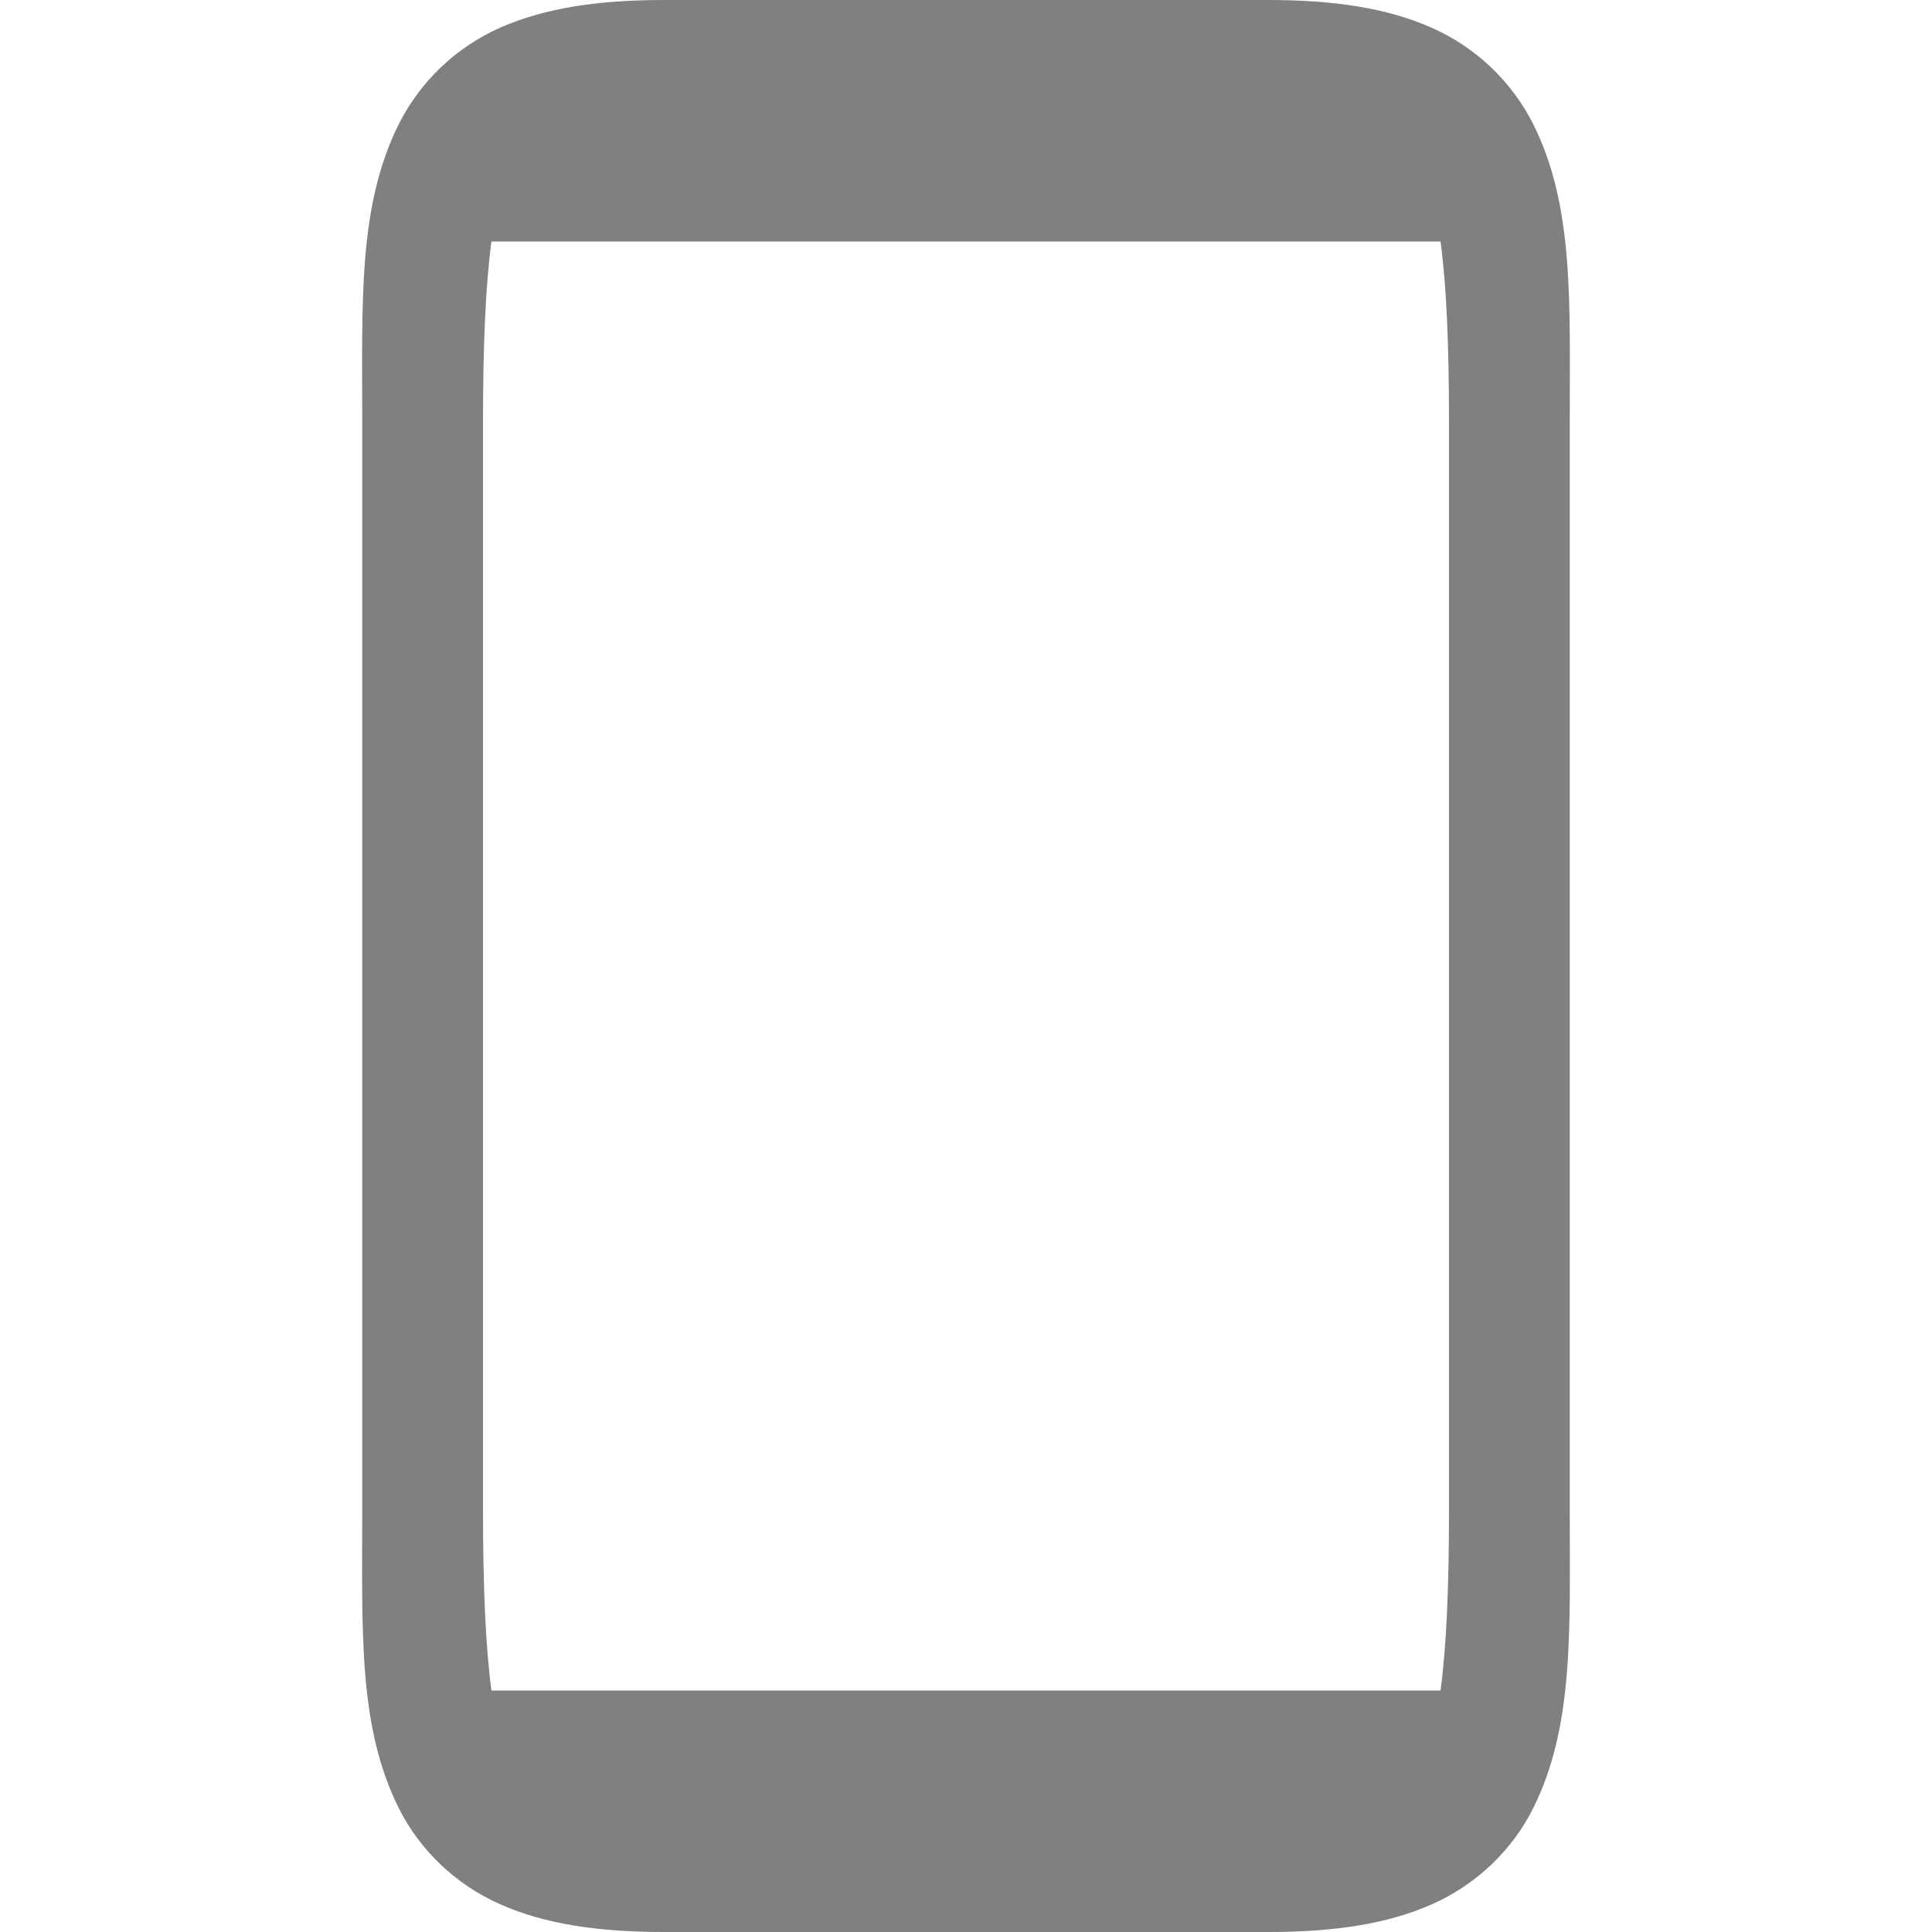
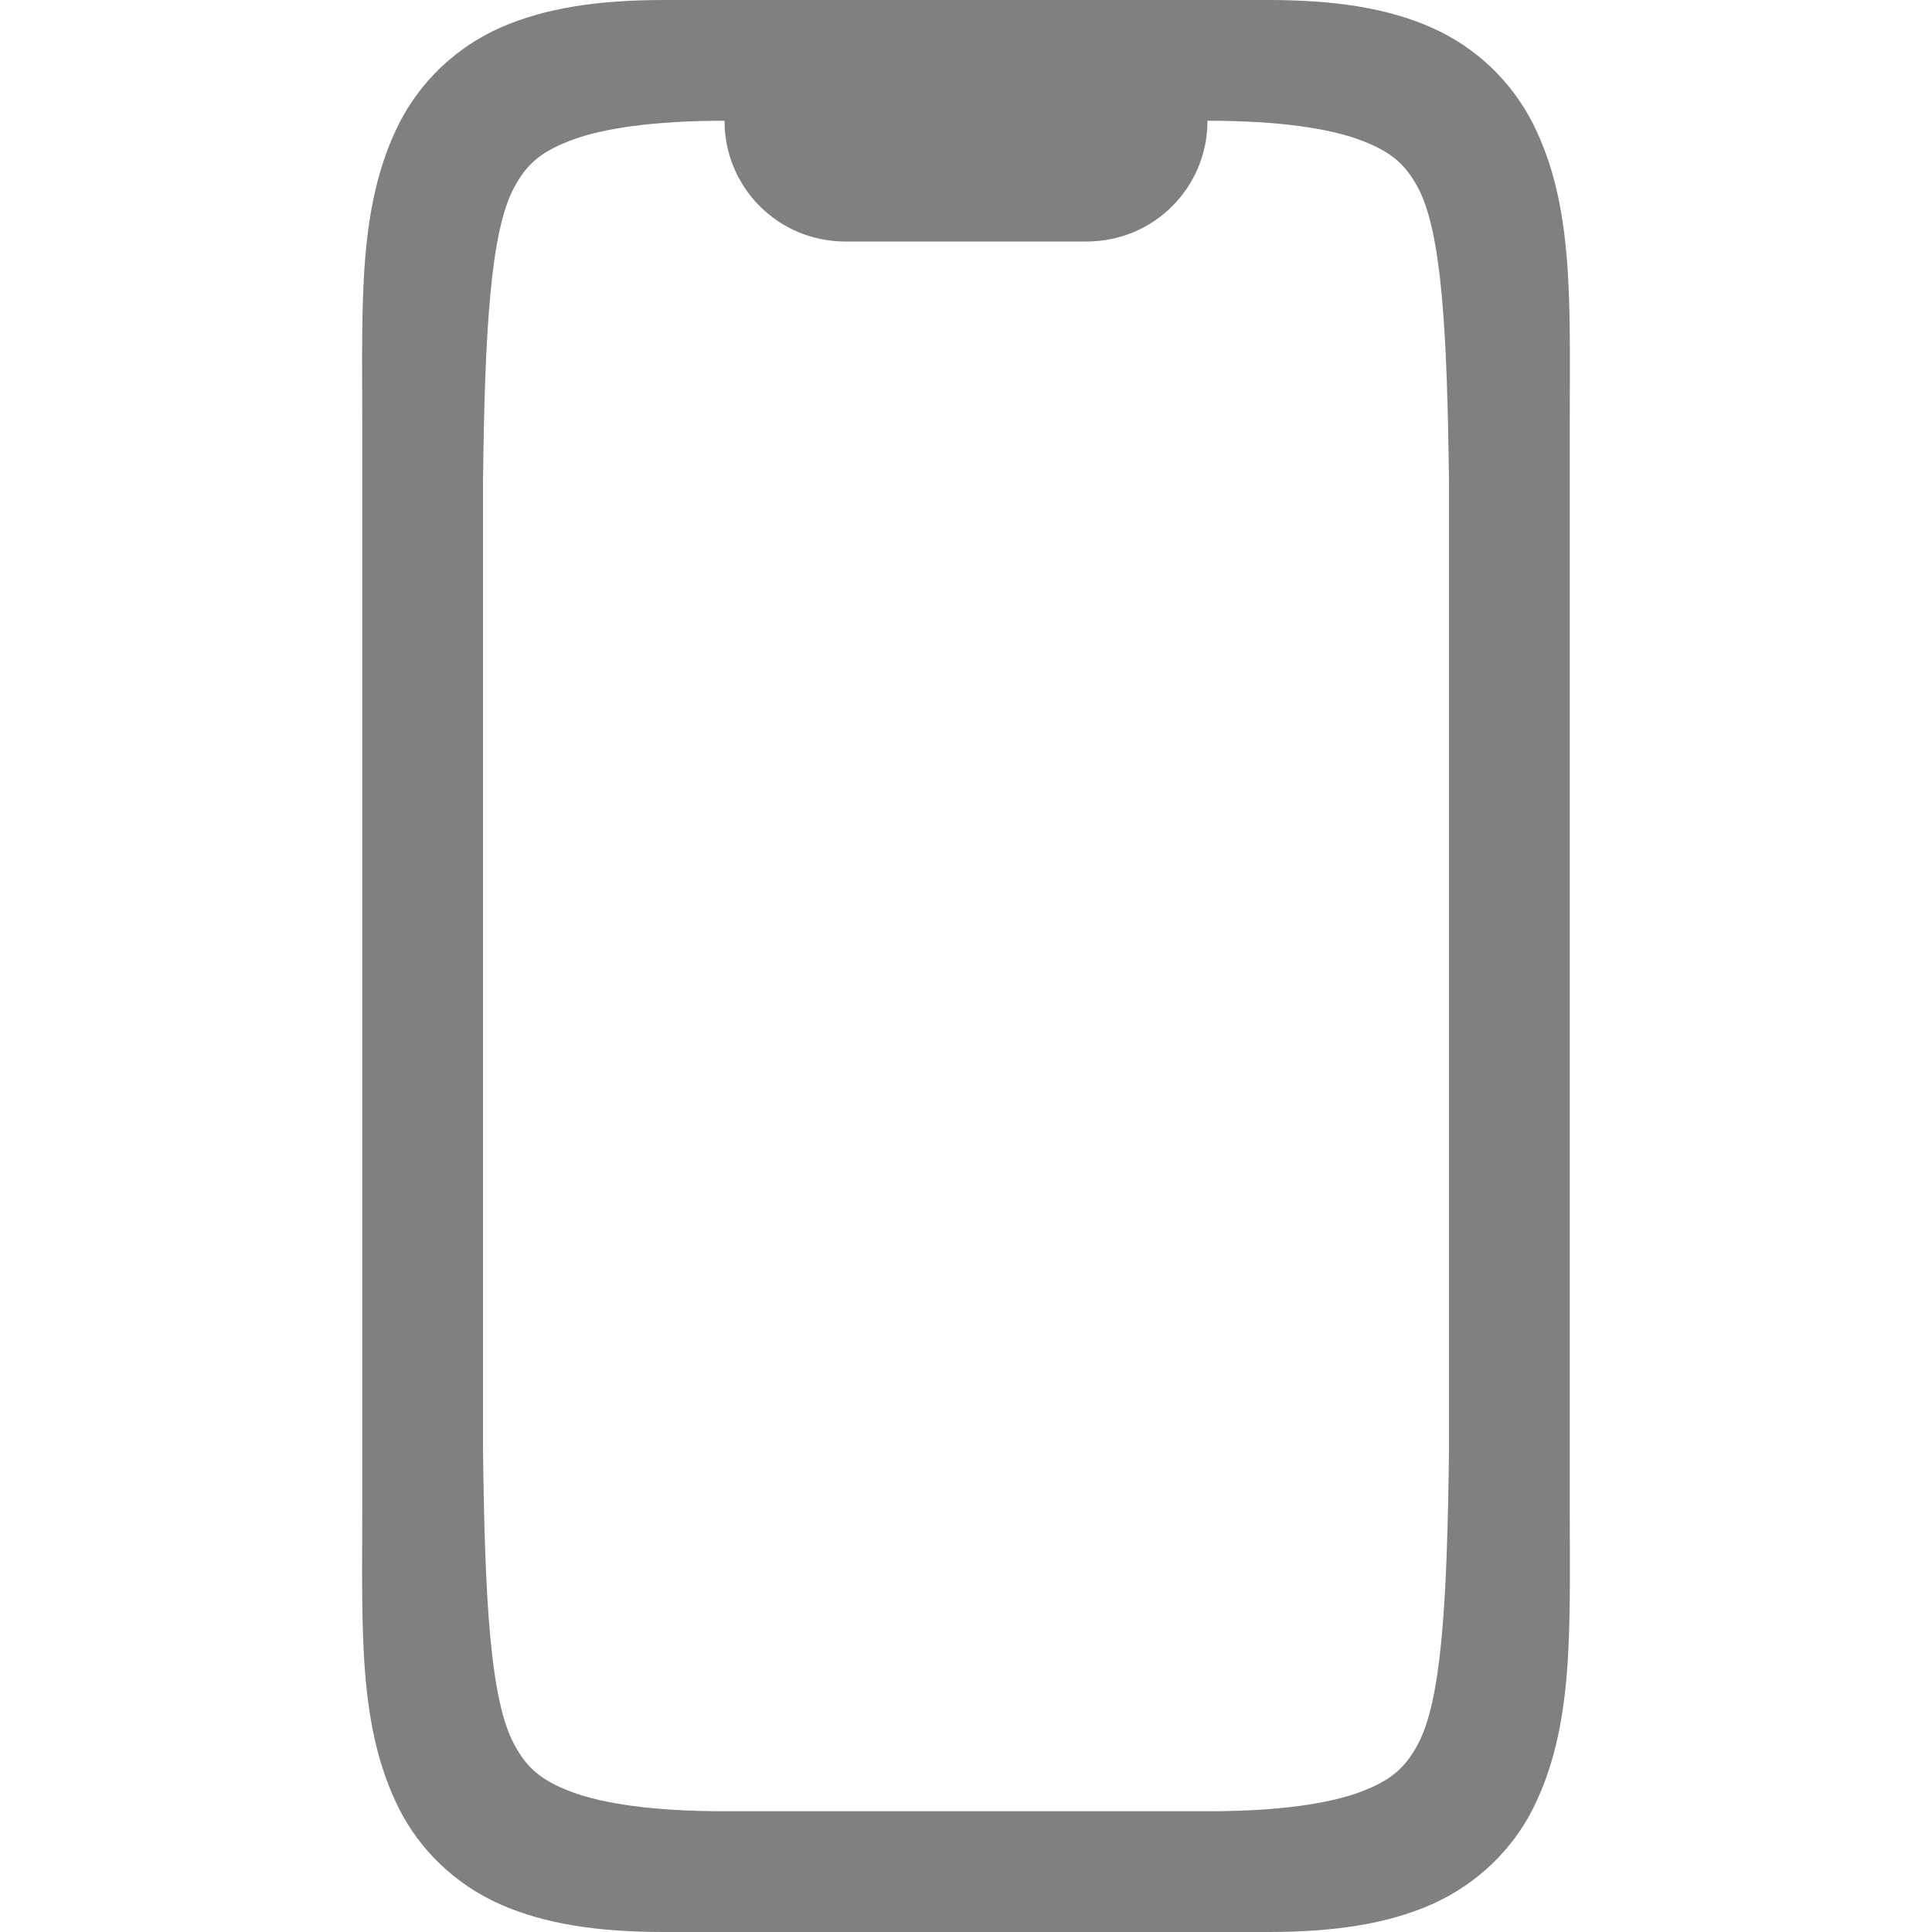
- <svg xmlns="http://www.w3.org/2000/svg" viewBox="0 0 16 16">
-   <path d="M5.5 0c-.542 0-.984.064-1.36.23a1.72 1.72 0 0 0-.837.797C2.963 1.707 3 2.5 3 3.5v9c0 1-.037 1.796.303 2.475.17.34.462.628.838.795.375.166.817.23 1.359.23h5c.542 0 .984-.064 1.36-.23.375-.167.668-.456.837-.795.34-.68.303-1.475.303-2.475v-9c0-1 .037-1.794-.303-2.473a1.72 1.72 0 0 0-.838-.796C11.484.064 11.042 0 10.5 0zM4.07 2h7.86c.05.373.07.87.07 1.5v9c0 .63-.02 1.126-.07 1.5H4.07c-.05-.374-.07-.87-.07-1.5v-9c0-.63.02-1.127.07-1.5z" fill="gray" font-family="sans-serif" font-weight="400" overflow="visible" style="font-feature-settings:normal;font-variant-alternates:normal;font-variant-caps:normal;font-variant-ligatures:normal;font-variant-numeric:normal;font-variant-position:normal;isolation:auto;mix-blend-mode:normal;shape-padding:0;text-decoration-color:#000;text-decoration-line:none;text-decoration-style:solid;text-indent:0;text-orientation:mixed;text-transform:none" white-space="normal" />
+ <svg xmlns="http://www.w3.org/2000/svg" viewBox="0 0 16 16" version="1.1" id="svg4">
+   <defs id="defs8" />
+   <path id="path2" style="font-variant-ligatures:normal;font-variant-position:normal;font-variant-caps:normal;font-variant-numeric:normal;font-variant-alternates:normal;font-feature-settings:normal;text-indent:0;text-decoration-line:none;text-decoration-style:solid;text-decoration-color:#000000;text-transform:none;text-orientation:mixed;shape-padding:0;isolation:auto;mix-blend-mode:normal;fill:#808080;fill-opacity:1" d="M 5.5 0 C 4.958 0 4.517 0.064 4.141 0.23 C 3.778 0.392 3.481 0.673 3.303 1.027 C 2.963 1.707 3 2.5 3 3.5 L 3 12.5 C 3 13.5 2.963 14.296 3.303 14.975 C 3.473 15.315 3.765 15.603 4.141 15.77 C 4.516 15.936 4.958 16 5.5 16 L 10.5 16 C 11.042 16 11.483 15.936 11.859 15.77 C 12.234 15.603 12.528 15.314 12.697 14.975 C 13.037 14.295 13 13.5 13 12.5 L 13 3.5 C 13 2.5 13.037 1.706 12.697 1.027 C 12.518 0.673 12.222 0.391 11.859 0.23 C 11.484 0.063 11.042 1.110223e-16 10.5 0 L 5.5 0 z M 6 1 C 6 1.554 6.446 2 7 2 L 9 2 C 9.554 2 10 1.554 10 1 C 10.592 1 11.006 1.063 11.266 1.16 C 11.526 1.258 11.637 1.362 11.738 1.545 C 11.94 1.91 11.985 2.74 12 4 L 12 12 C 11.985 13.259 11.94 14.087 11.738 14.453 C 11.637 14.637 11.525 14.743 11.266 14.84 C 11.006 14.937 10.592 15 10 15 L 6 15 C 5.408 15 4.994 14.937 4.734 14.84 C 4.474 14.742 4.363 14.637 4.262 14.453 C 4.06 14.087 4.015 13.259 4 12 L 4 4 C 4.015 2.742 4.06 1.91 4.262 1.545 C 4.362 1.362 4.474 1.258 4.734 1.16 C 4.994 1.063 5.408 1 6 1 z " />
</svg>
